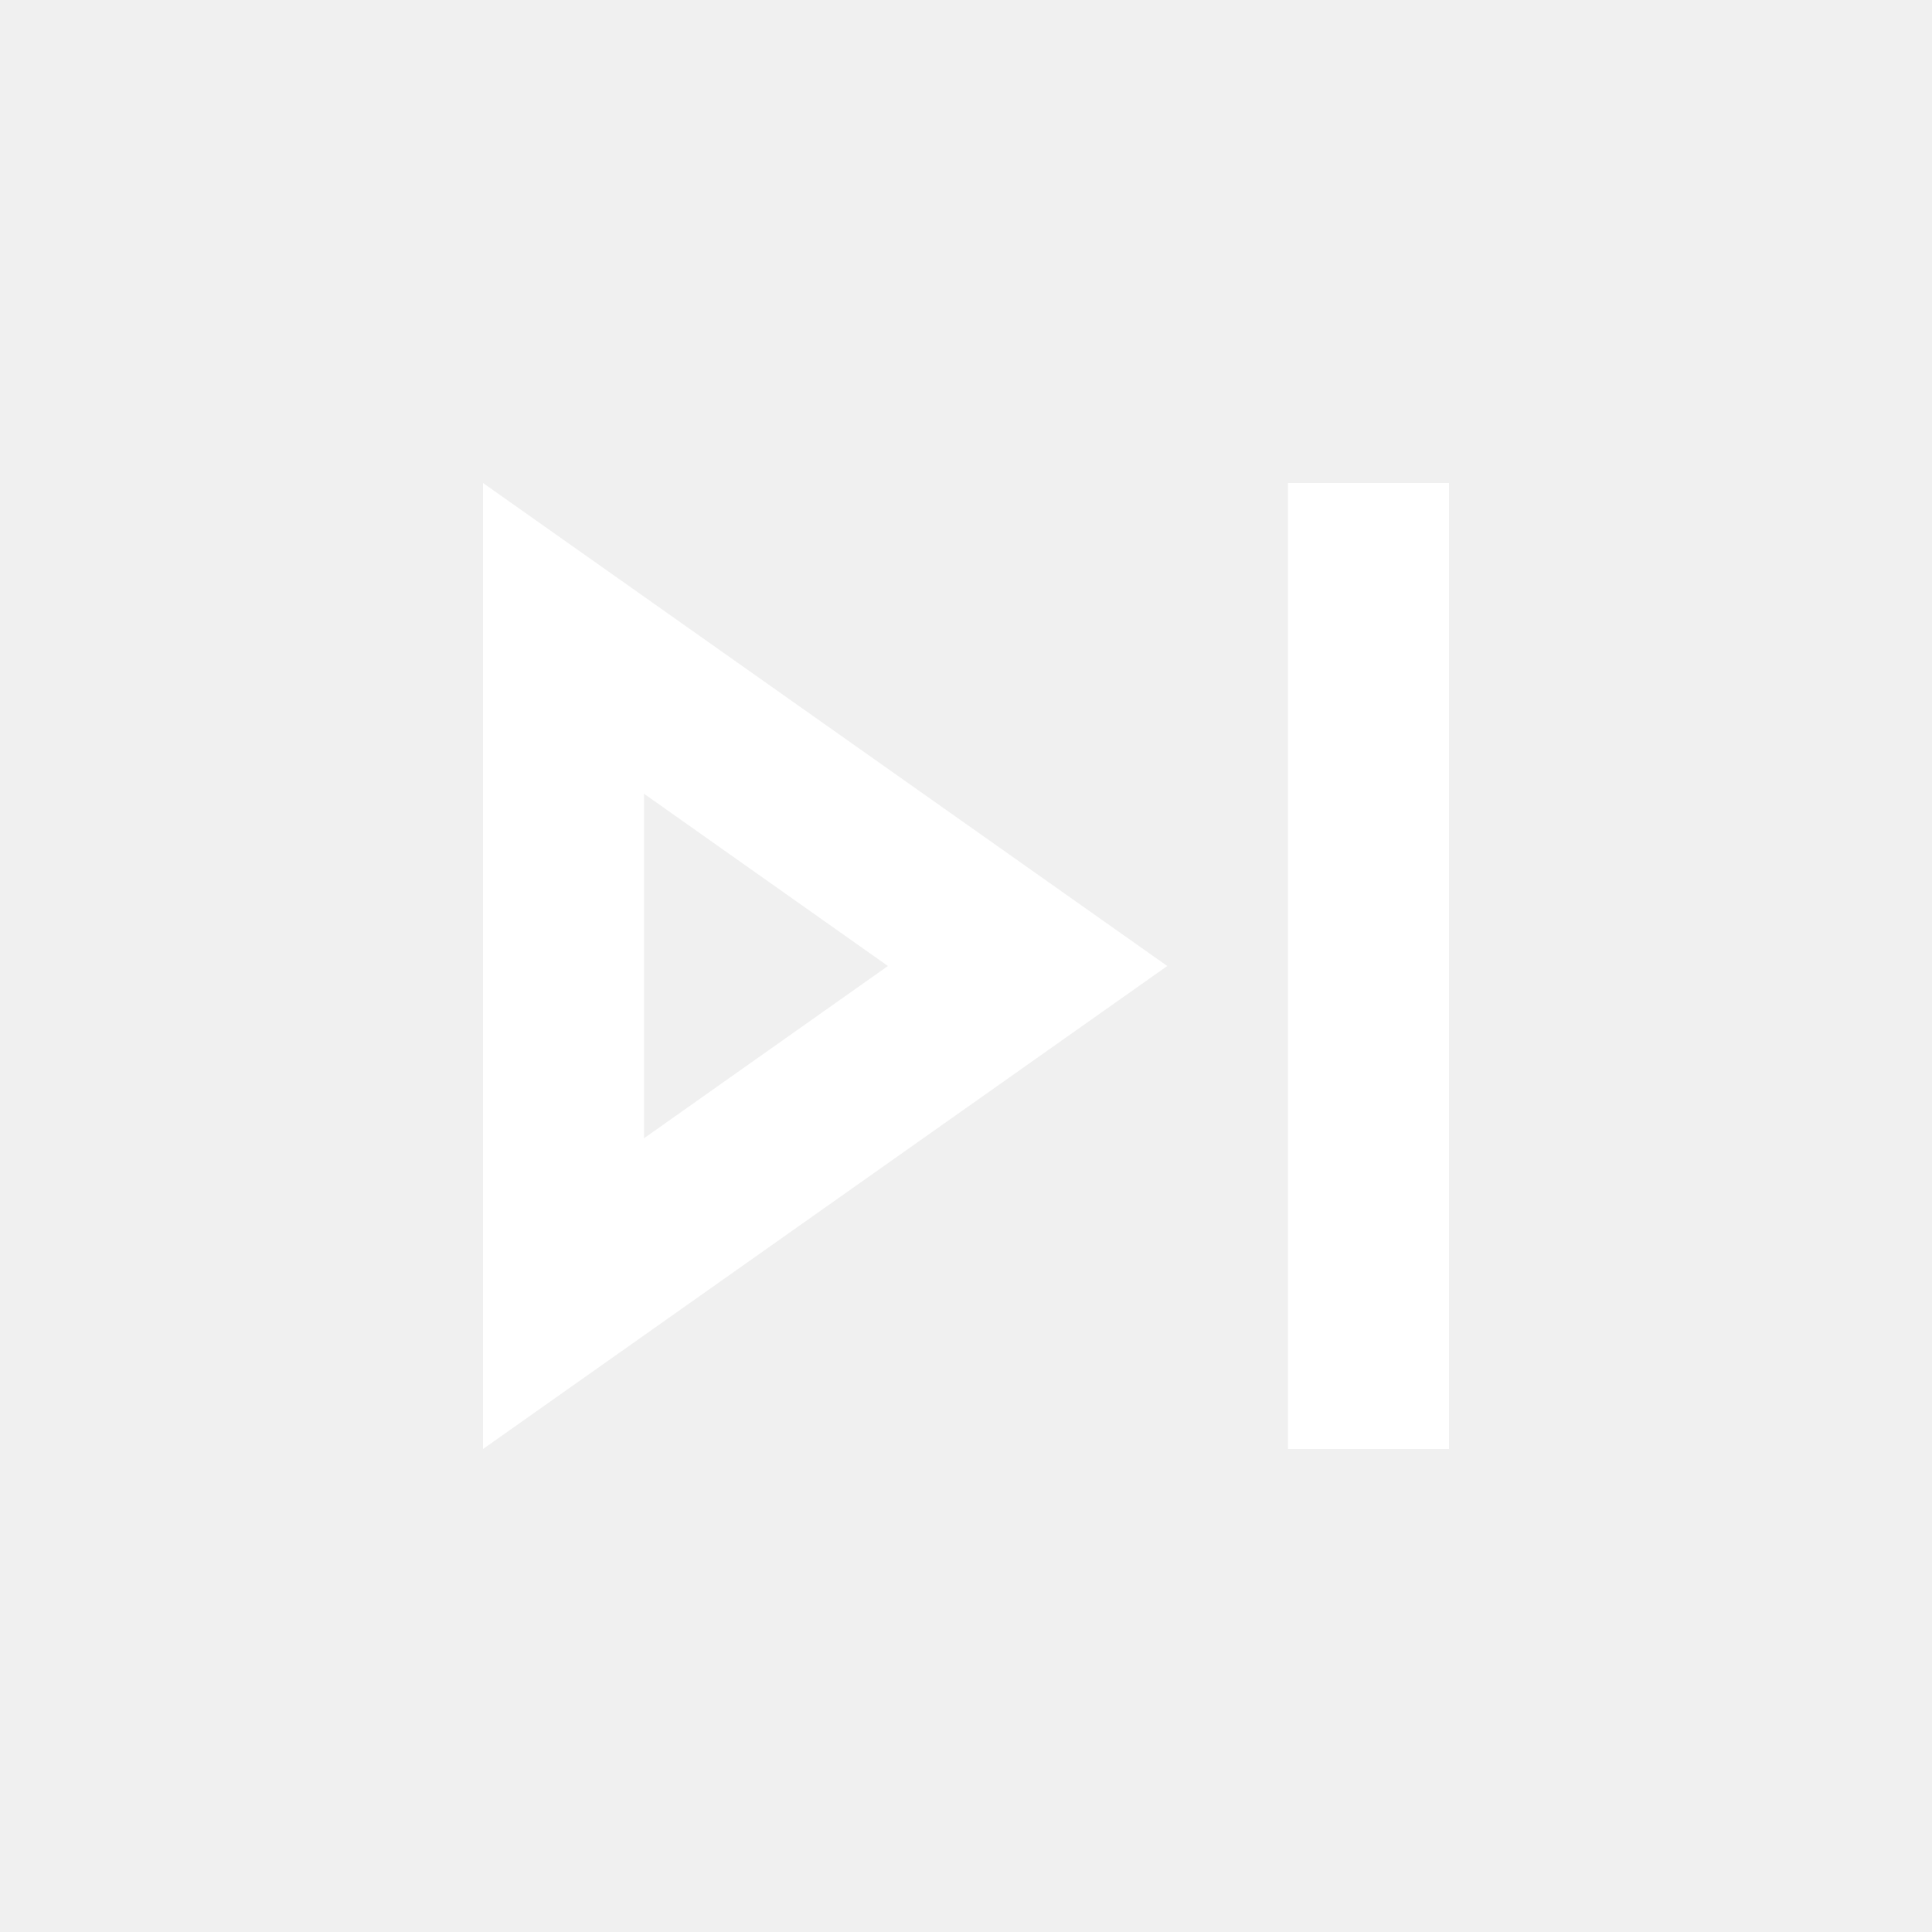
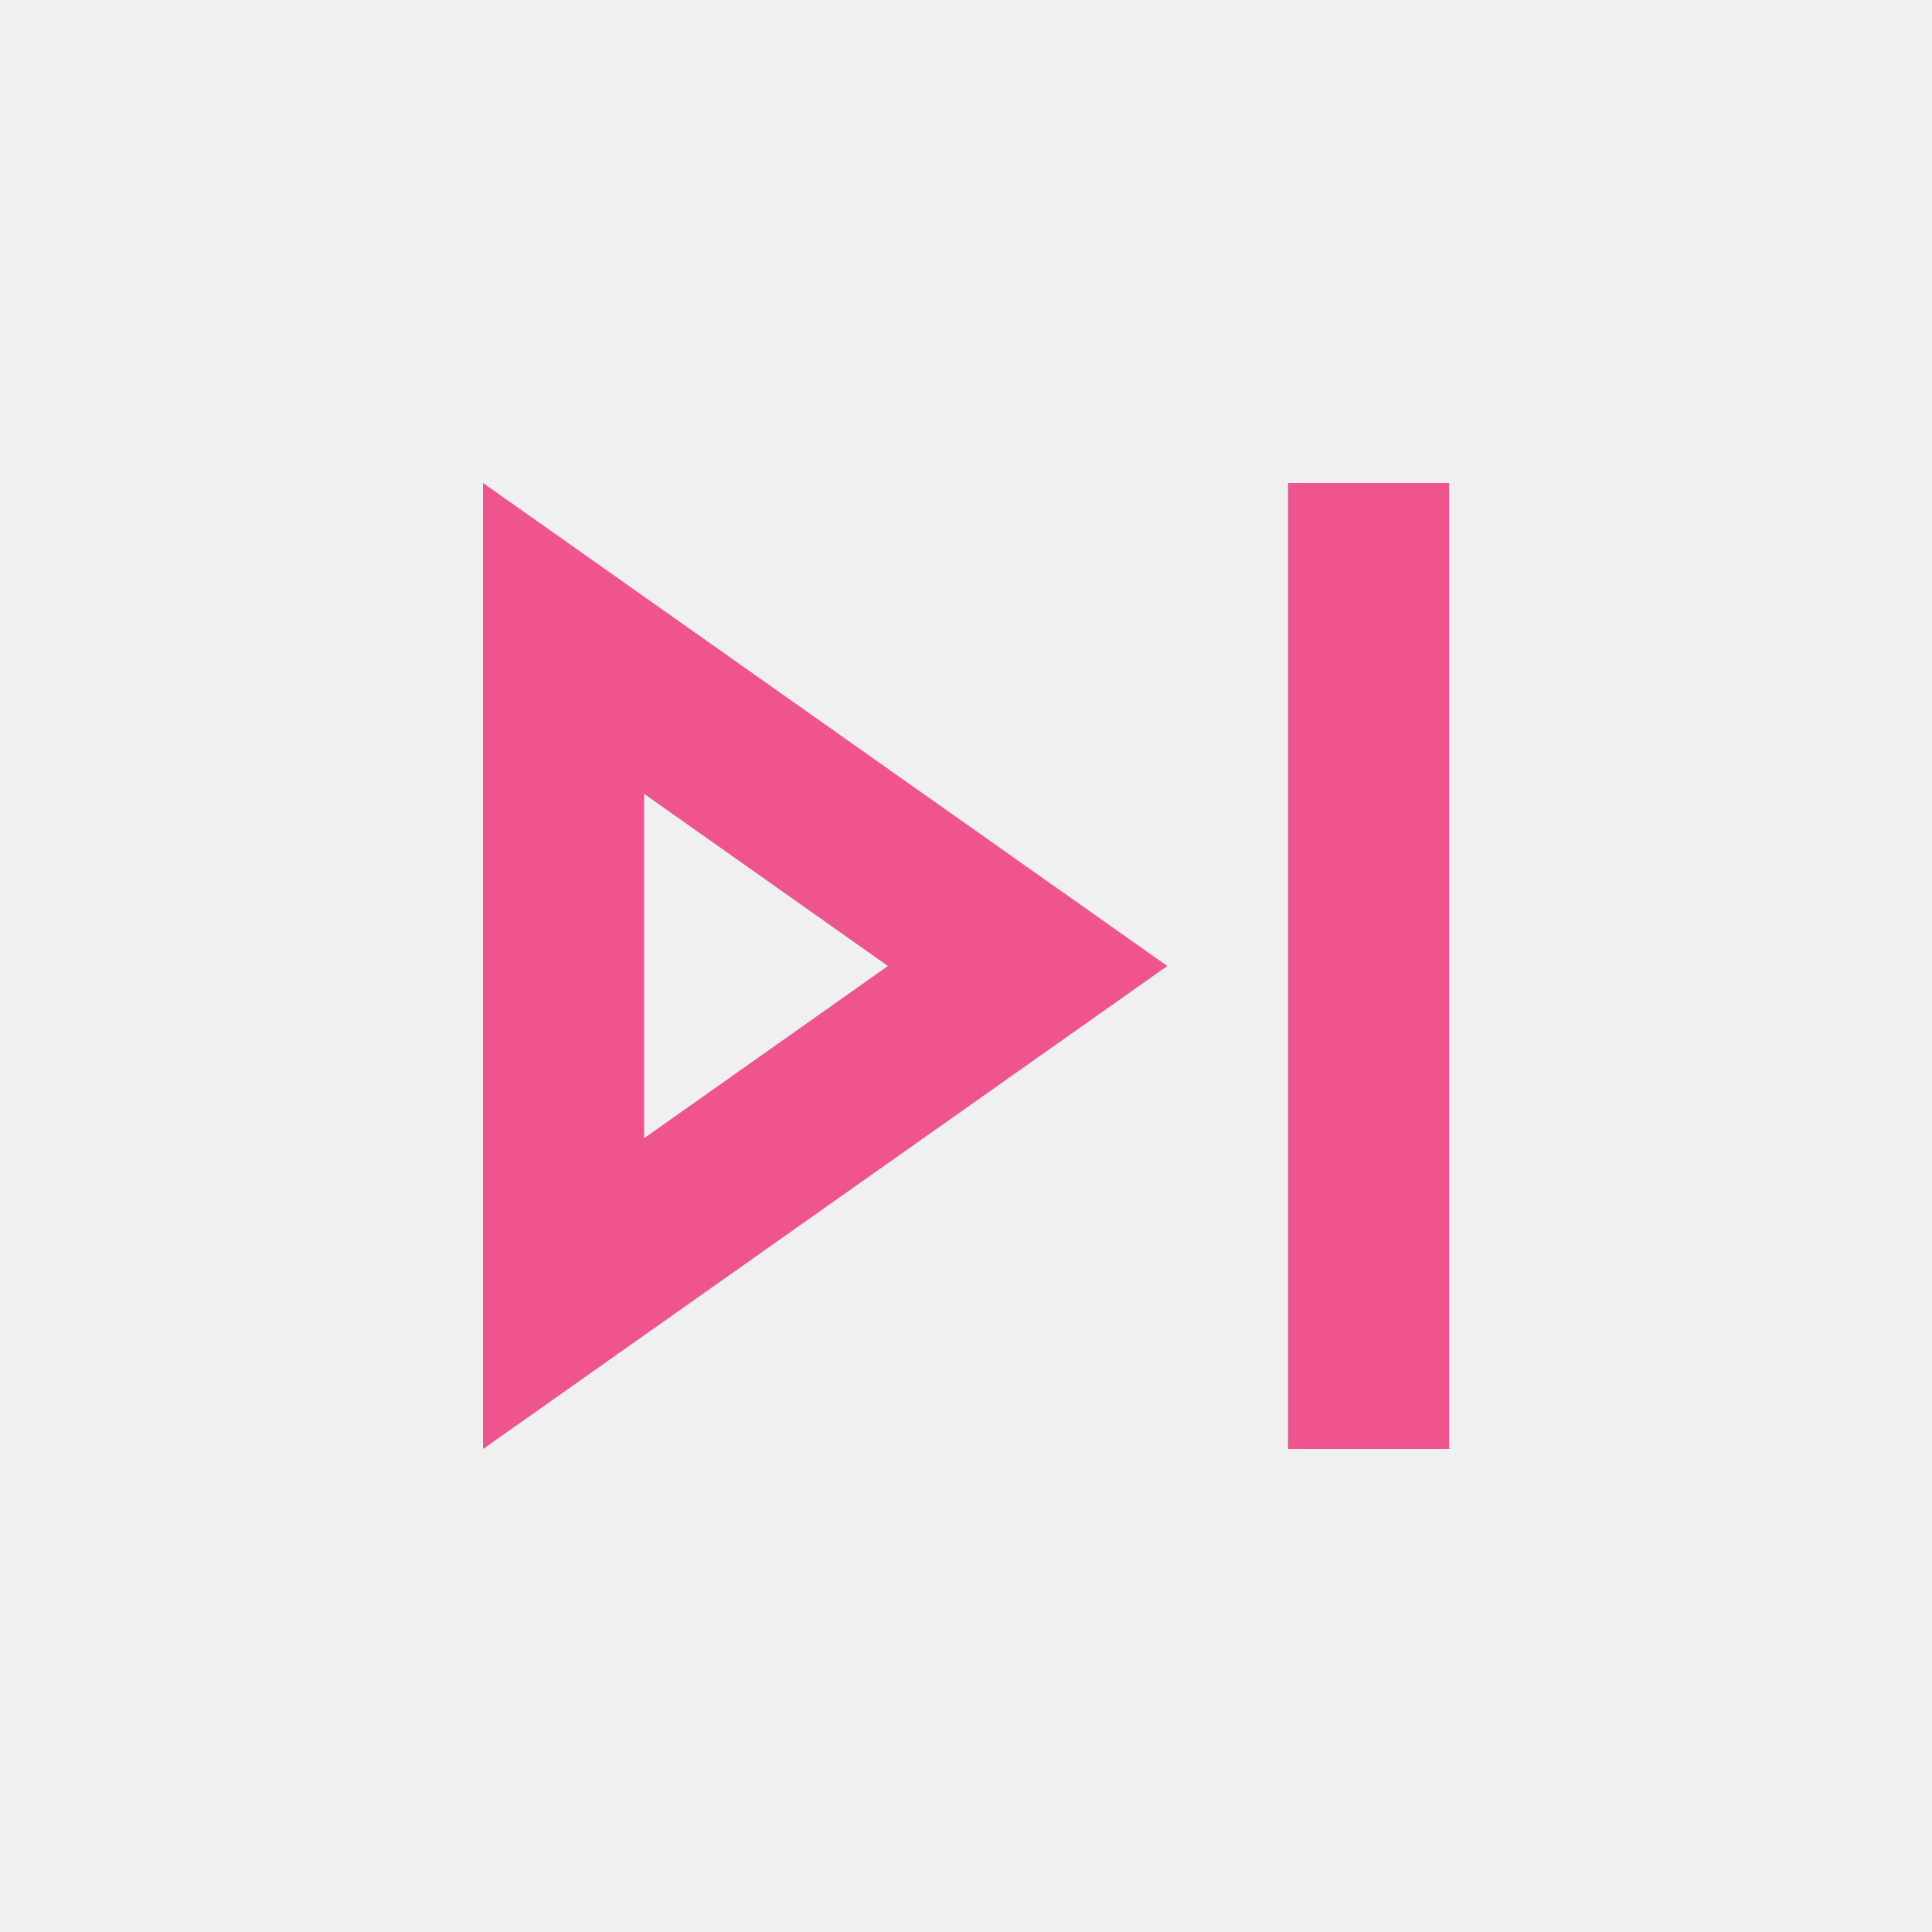
- <svg xmlns="http://www.w3.org/2000/svg" height="24px" viewBox="0 0 24 24" width="24px" fill="#ffffff">
+ <svg xmlns="http://www.w3.org/2000/svg" height="24px" viewBox="0 0 24 24" width="24px" fill="#ef548e">
  <path d="M0 0h24v24H0V0z" fill="none" />
  <path d="M6 18l8.5-6L6 6v12zm2-8.14L11.03 12 8 14.14V9.86zM16 6h2v12h-2z" />
</svg>
